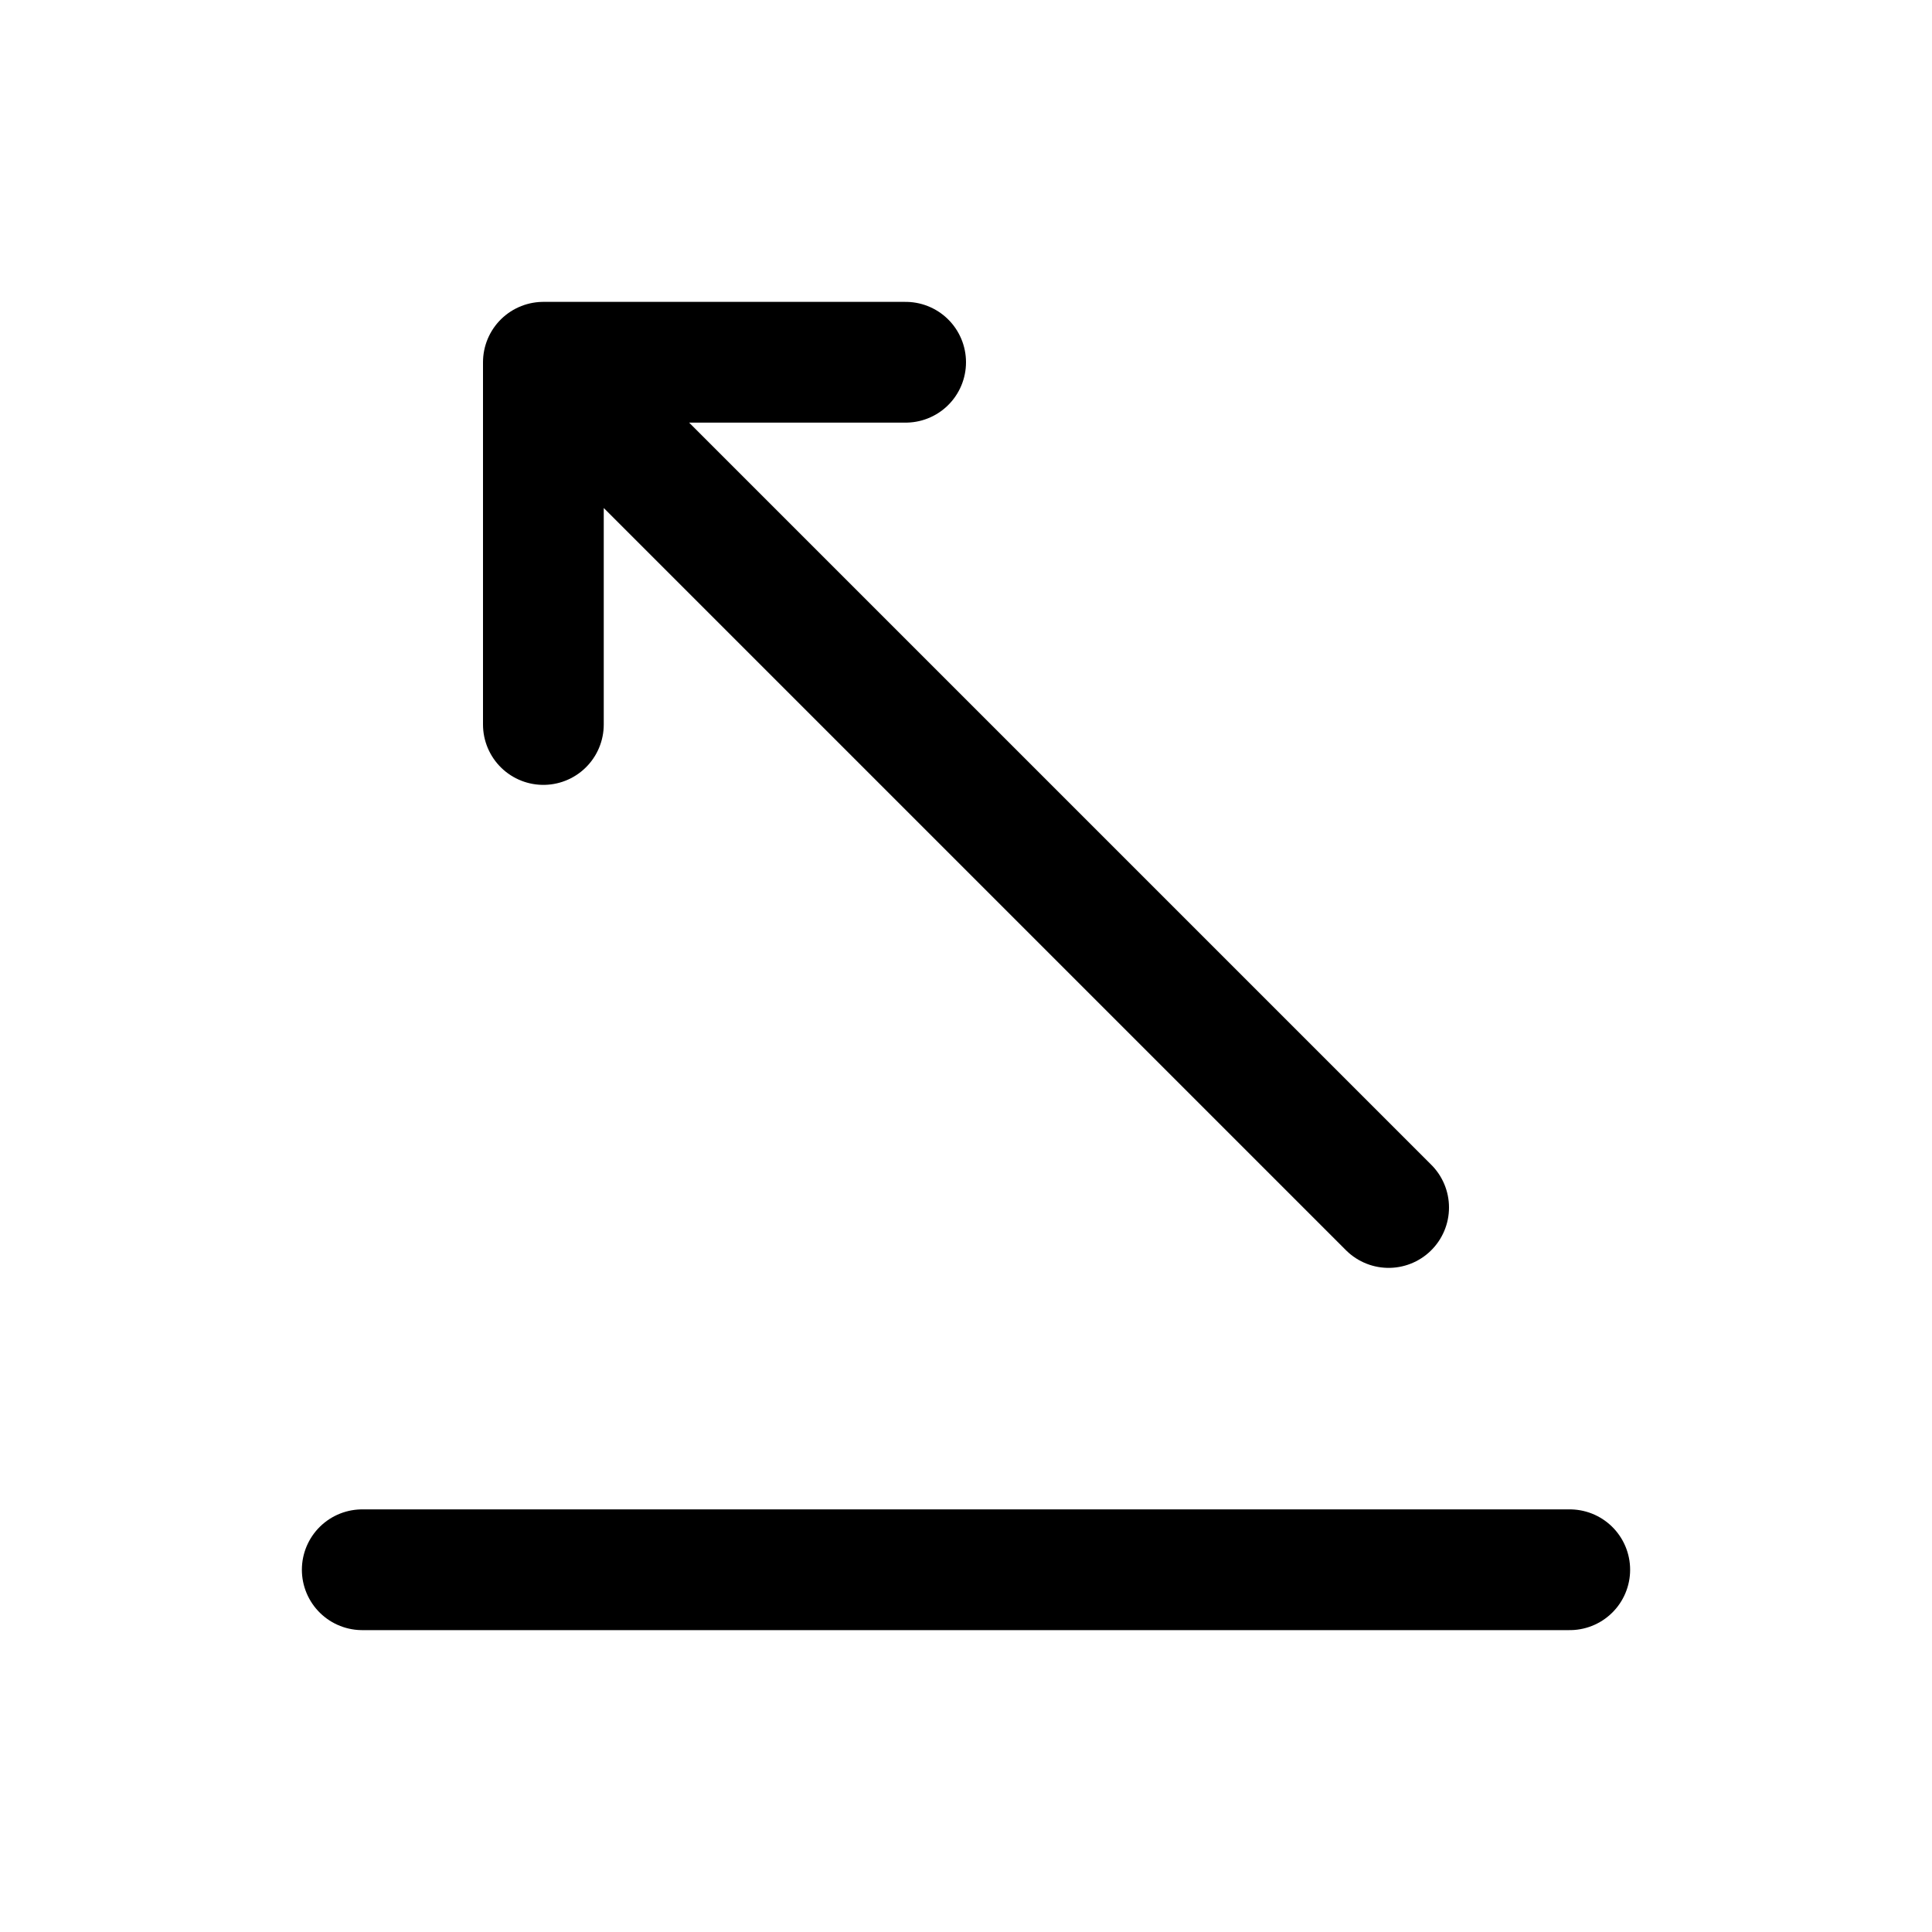
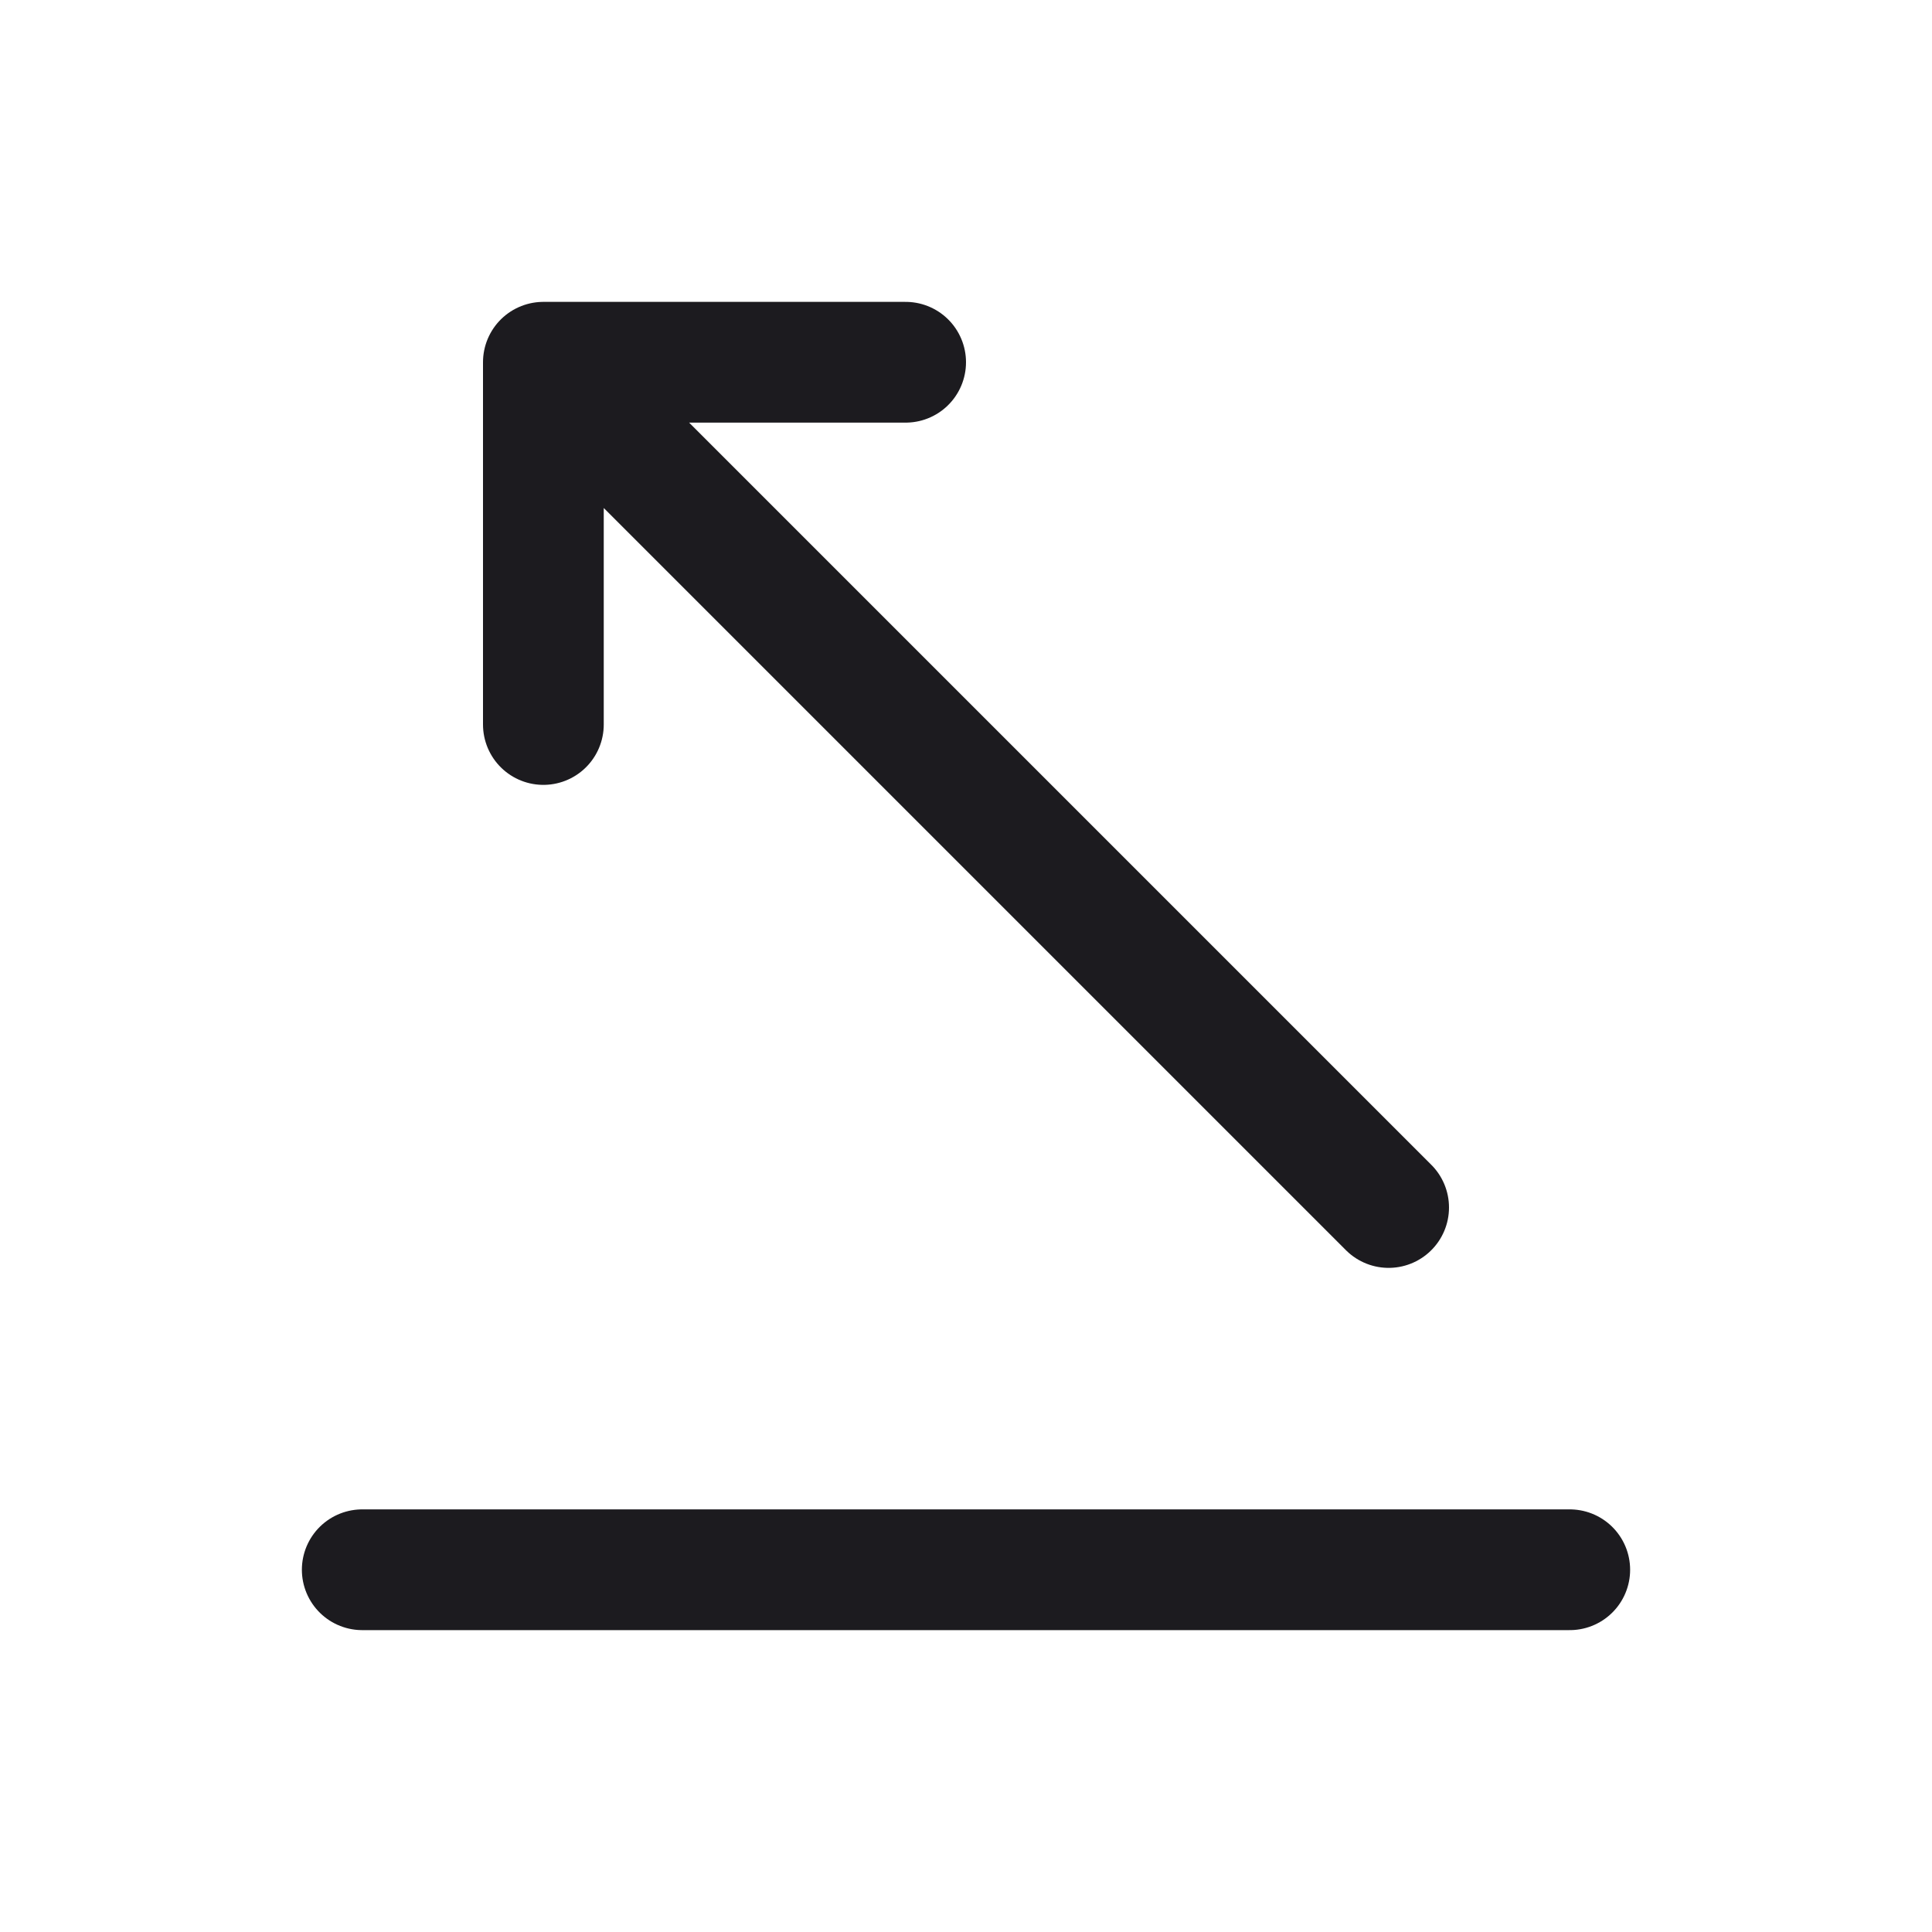
<svg xmlns="http://www.w3.org/2000/svg" width="32" height="32" fill="none">
-   <path d="M26 26H6M15 6H9v6M23 20 9 6" stroke="#000" stroke-width="2" stroke-linecap="round" stroke-linejoin="round" />
+   <path d="M26 26H6M15 6H9v6M23 20 9 6" stroke="#1C1B1F" stroke-width="2" stroke-linecap="round" stroke-linejoin="round" />
</svg>
